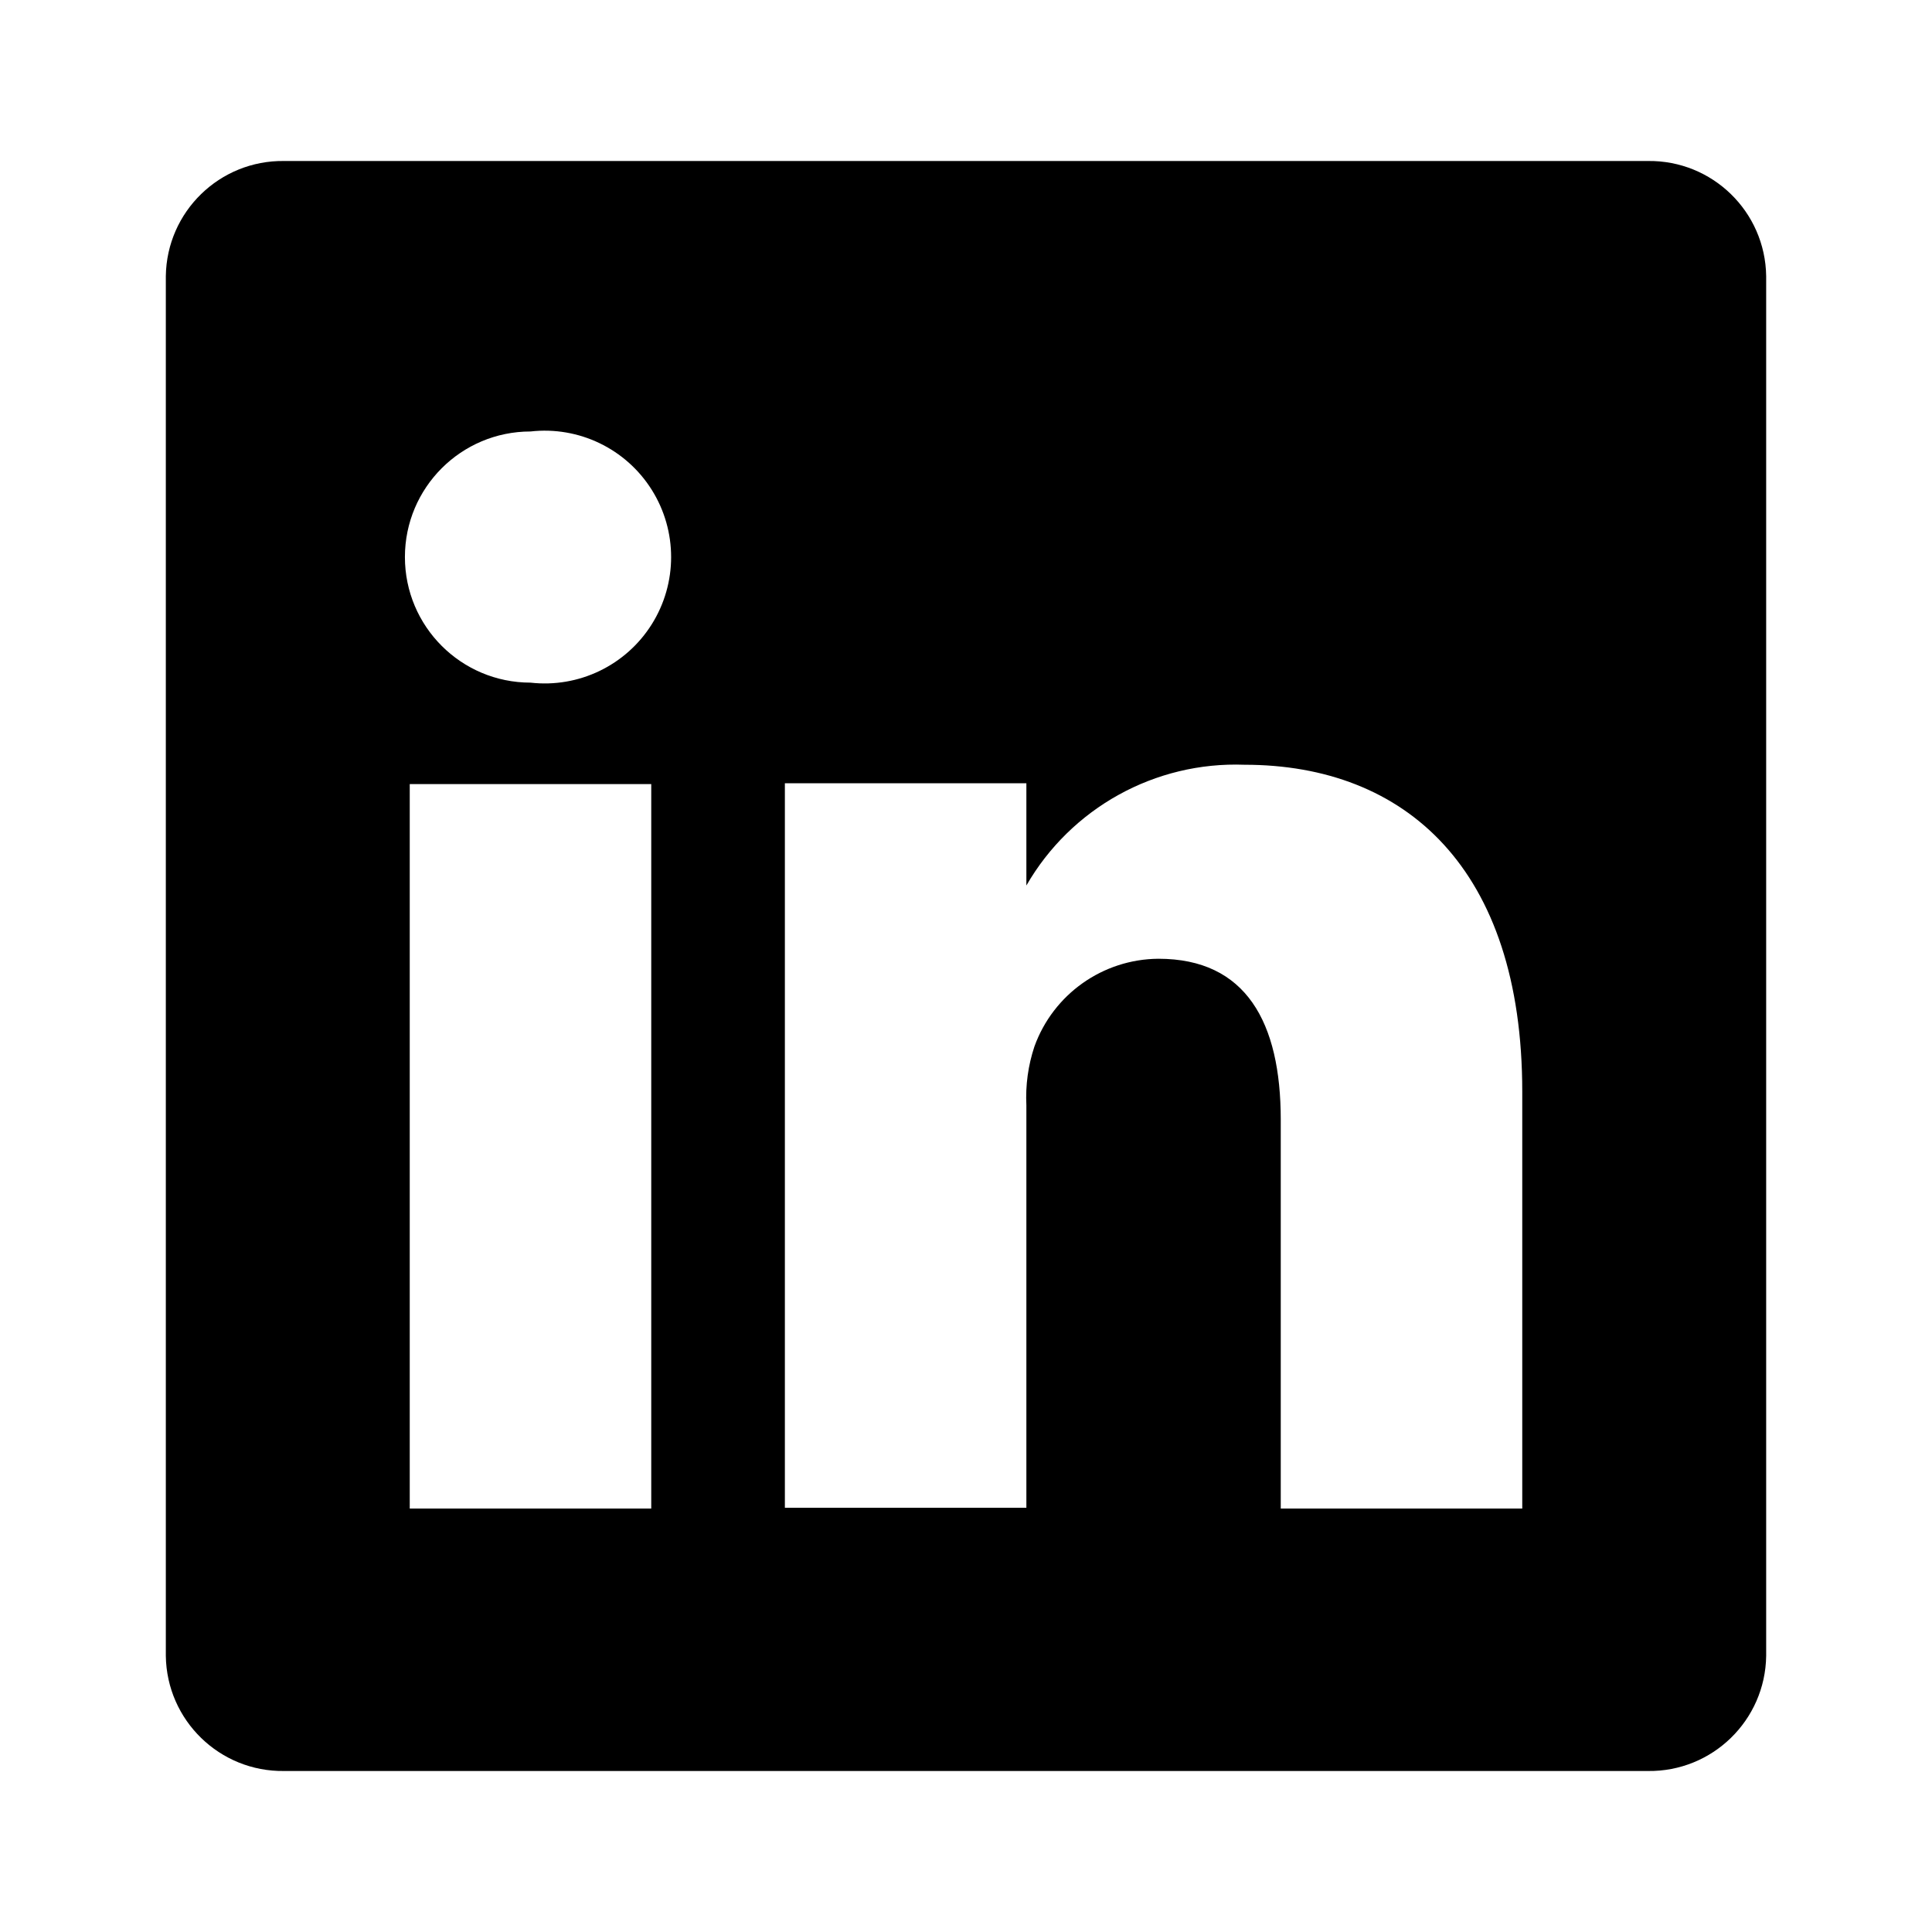
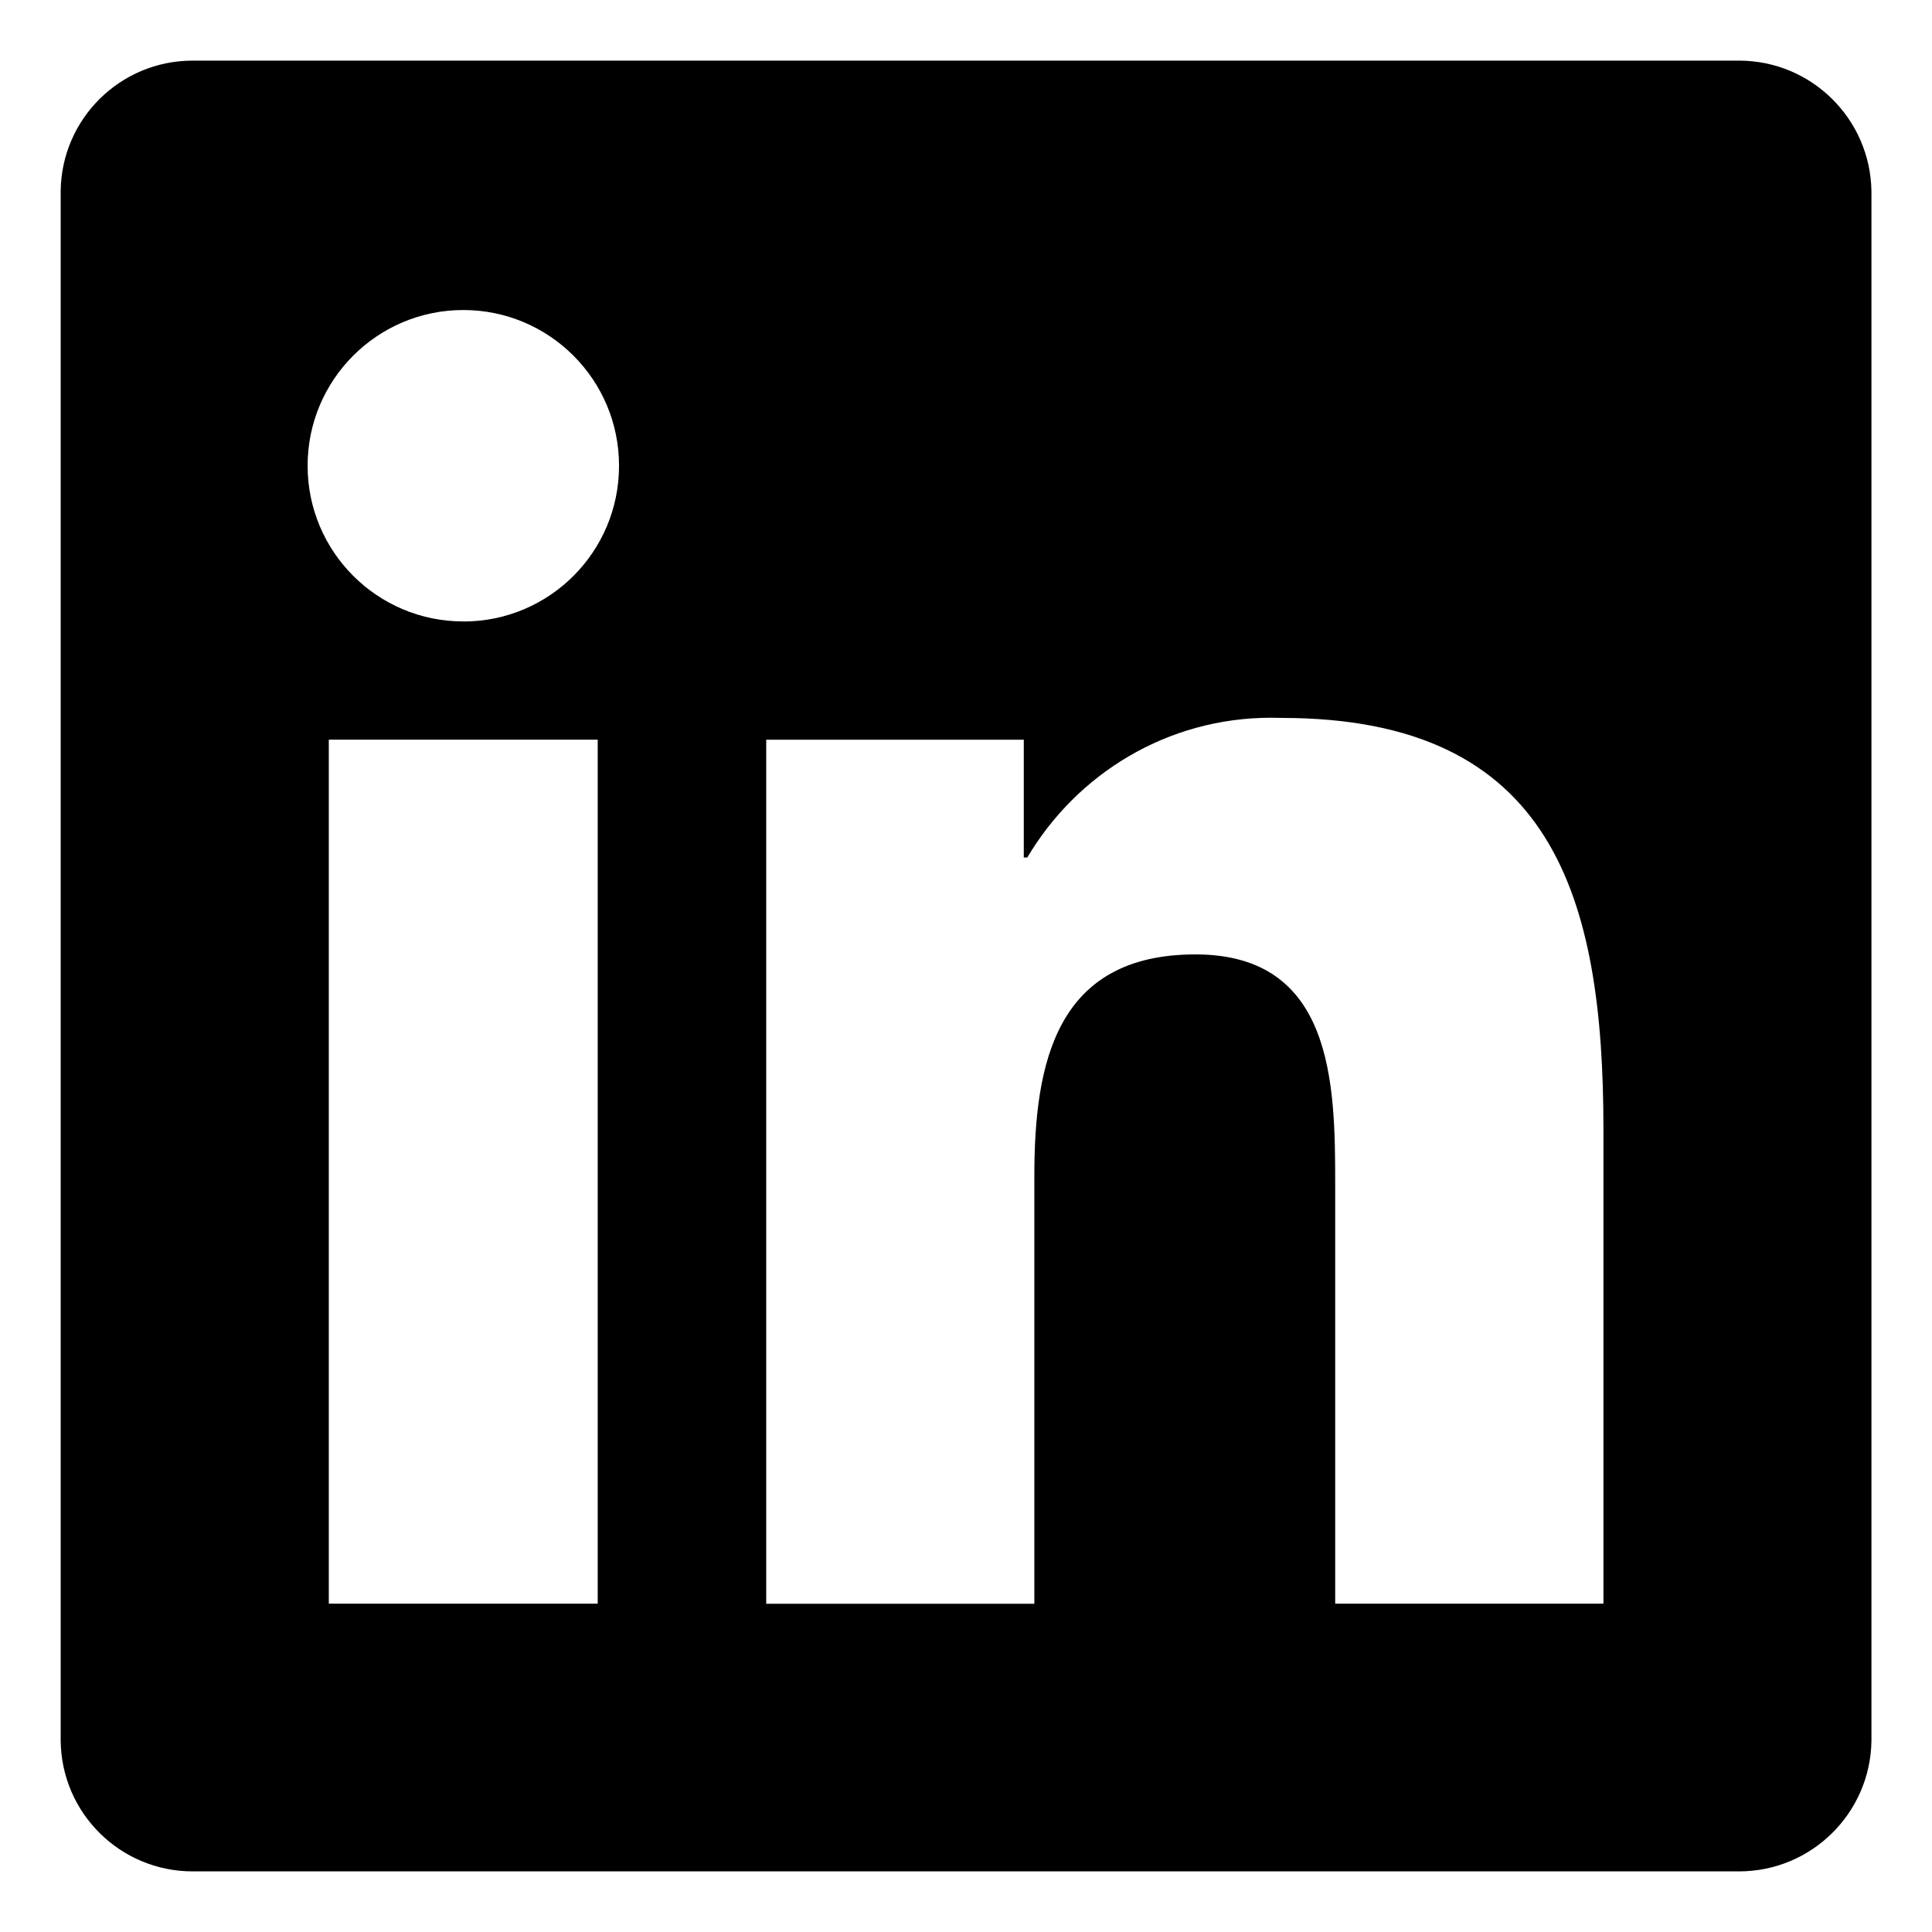
- <svg xmlns="http://www.w3.org/2000/svg" data-name="Layer 1" viewBox="0 0 24 24" id="linkedin">
-   <path d="M20.47,2H3.53A1.45,1.45,0,0,0,2.06,3.43V20.57A1.45,1.45,0,0,0,3.53,22H20.47a1.45,1.45,0,0,0,1.47-1.43V3.43A1.45,1.45,0,0,0,20.47,2ZM8.09,18.74h-3v-9h3ZM6.59,8.48h0a1.56,1.56,0,1,1,0-3.12,1.57,1.57,0,1,1,0,3.12ZM18.91,18.74h-3V13.91c0-1.21-.43-2-1.52-2A1.65,1.65,0,0,0,12.85,13a2,2,0,0,0-.1.73v5h-3s0-8.18,0-9h3V11A3,3,0,0,1,15.46,9.5c2,0,3.45,1.29,3.45,4.06Z" />
+ <svg xmlns="http://www.w3.org/2000/svg" fill="#000000" width="800px" height="800px" viewBox="0 0 32 32" version="1.1">
+   <path d="M28.778 1.004h-25.56c-0.008-0-0.017-0-0.027-0-1.199 0-2.172 0.964-2.186 2.159v25.672c0.014 1.196 0.987 2.161 2.186 2.161 0.010 0 0.019-0 0.029-0h25.555c0.008 0 0.018 0 0.028 0 1.2 0 2.175-0.963 2.194-2.159l0-0.002v-25.67c-0.019-1.197-0.994-2.161-2.195-2.161-0.010 0-0.019 0-0.029 0h0.001zM9.9 26.562h-4.454v-14.311h4.454zM7.674 10.293c-1.425 0-2.579-1.155-2.579-2.579s1.155-2.579 2.579-2.579c1.424 0 2.579 1.154 2.579 2.578v0c0 0.001 0 0.002 0 0.004 0 1.423-1.154 2.577-2.577 2.577-0.001 0-0.002 0-0.003 0h0zM26.556 26.562h-4.441v-6.959c0-1.66-0.034-3.795-2.314-3.795-2.316 0-2.669 1.806-2.669 3.673v7.082h-4.441v-14.311h4.266v1.951h0.058c0.828-1.395 2.326-2.315 4.039-2.315 0.061 0 0.121 0.001 0.181 0.003l-0.009-0c4.5 0 5.332 2.962 5.332 6.817v7.855z" />
</svg>
